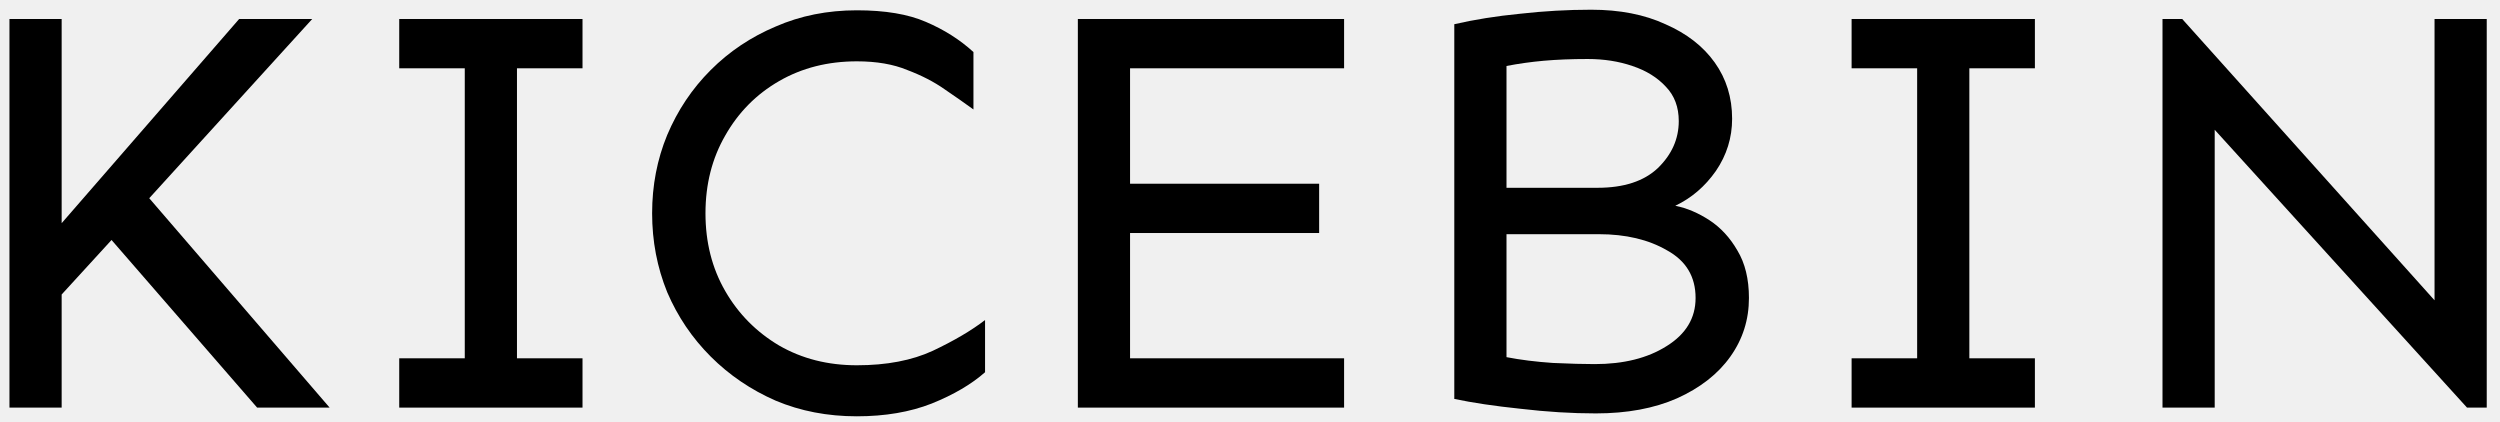
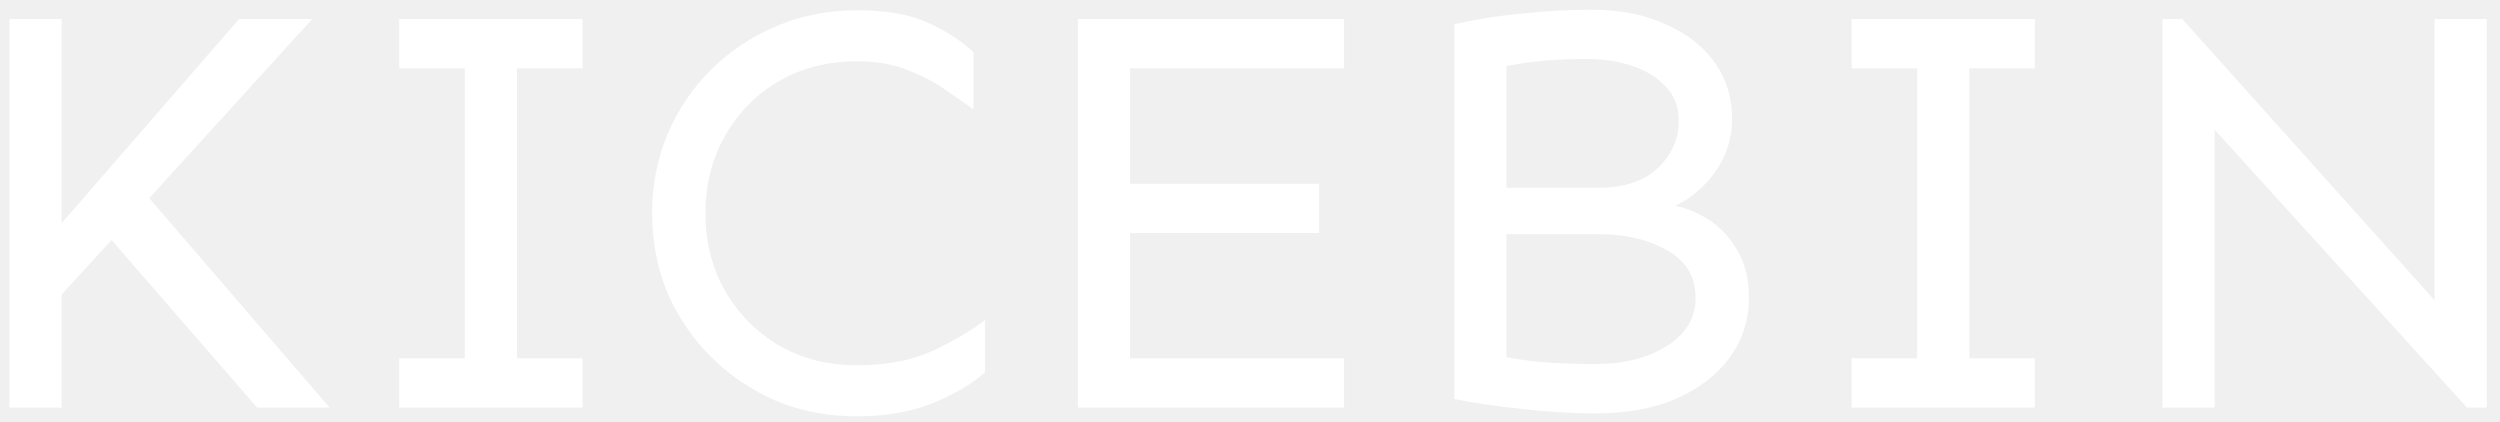
<svg xmlns="http://www.w3.org/2000/svg" width="184" height="31" viewBox="0 0 184 31" fill="none">
-   <path d="M4.538 1.398V16.425L17.601 1.398H22.98L10.984 14.589L24.261 30H18.924L8.209 17.663L4.538 21.675V30H0.696V1.398H4.538Z" fill="black" />
-   <path d="M42.873 26.371V30H29.383V26.371H34.207V5.027H29.383V1.398H42.873V5.027H38.049V26.371H42.873Z" fill="black" />
-   <path d="M63.066 0.758C65.143 0.758 66.837 1.042 68.146 1.611C69.483 2.181 70.65 2.92 71.646 3.831V8.057C71.02 7.602 70.309 7.104 69.512 6.563C68.743 6.023 67.833 5.553 66.78 5.155C65.755 4.728 64.517 4.514 63.066 4.514C60.931 4.514 59.024 4.998 57.345 5.966C55.666 6.933 54.343 8.271 53.375 9.979C52.407 11.658 51.923 13.565 51.923 15.699C51.923 17.833 52.407 19.74 53.375 21.419C54.343 23.099 55.666 24.436 57.345 25.432C59.024 26.4 60.931 26.884 63.066 26.884C65.257 26.884 67.121 26.528 68.658 25.816C70.223 25.076 71.504 24.322 72.5 23.554V27.396C71.504 28.278 70.195 29.047 68.573 29.701C66.979 30.327 65.143 30.64 63.066 30.64C60.903 30.64 58.91 30.256 57.089 29.488C55.268 28.691 53.674 27.609 52.308 26.243C50.942 24.877 49.874 23.298 49.106 21.505C48.366 19.683 47.996 17.748 47.996 15.699C47.996 13.65 48.366 11.729 49.106 9.936C49.874 8.114 50.942 6.521 52.308 5.155C53.674 3.788 55.268 2.721 57.089 1.953C58.91 1.156 60.903 0.758 63.066 0.758Z" fill="black" />
-   <path d="M97.089 13.522V17.15H83.172V26.371H98.925V30H79.33V1.398H98.925V5.027H83.172V13.522H97.089Z" fill="black" />
-   <path d="M117.111 0.715C119.217 0.715 121.038 1.071 122.575 1.782C124.14 2.465 125.35 3.404 126.204 4.6C127.057 5.795 127.484 7.175 127.484 8.741C127.484 10.135 127.086 11.416 126.289 12.583C125.492 13.721 124.496 14.575 123.301 15.144C124.155 15.315 124.994 15.671 125.819 16.211C126.645 16.752 127.328 17.492 127.869 18.431C128.438 19.37 128.722 20.537 128.722 21.932C128.722 23.525 128.267 24.963 127.356 26.243C126.446 27.524 125.136 28.549 123.429 29.317C121.75 30.057 119.758 30.427 117.452 30.427C115.688 30.427 113.838 30.313 111.903 30.085C109.996 29.886 108.374 29.644 107.036 29.36V1.782C108.516 1.441 110.124 1.184 111.86 1.014C113.624 0.814 115.375 0.715 117.111 0.715ZM116.855 4.343C115.659 4.343 114.578 4.386 113.61 4.472C112.671 4.557 111.76 4.685 110.878 4.856V13.821H117.58C119.516 13.821 120.996 13.337 122.02 12.369C123.045 11.373 123.557 10.22 123.557 8.911C123.557 7.887 123.244 7.047 122.618 6.393C121.992 5.71 121.166 5.197 120.142 4.856C119.146 4.514 118.05 4.343 116.855 4.343ZM110.878 26.286C111.903 26.485 113.041 26.628 114.293 26.713C115.545 26.77 116.57 26.798 117.367 26.798C119.501 26.798 121.266 26.357 122.66 25.475C124.083 24.593 124.795 23.412 124.795 21.932C124.795 20.366 124.098 19.2 122.703 18.431C121.337 17.634 119.658 17.236 117.666 17.236H110.878V26.286Z" fill="black" />
-   <path d="M149.768 26.371V30H136.278V26.371H141.102V5.027H136.278V1.398H149.768V5.027H144.944V26.371H149.768Z" fill="black" />
-   <path d="M183.024 1.398V30H181.572L163.002 9.552V30H159.16V1.398H160.612L179.182 22.102V1.398H183.024Z" fill="black" />
+   <path d="M4.538 1.398V16.425L17.601 1.398H22.98L10.984 14.589L24.261 30H18.924L8.209 17.663L4.538 21.675V30H0.696V1.398H4.538Z" fill="white" />
+   <path d="M42.873 26.371V30H29.383V26.371H34.207V5.027H29.383V1.398H42.873V5.027H38.049V26.371H42.873Z" fill="white" />
+   <path d="M63.066 0.758C65.143 0.758 66.837 1.042 68.146 1.611C69.483 2.181 70.65 2.92 71.646 3.831V8.057C71.02 7.602 70.309 7.104 69.512 6.563C68.743 6.023 67.833 5.553 66.78 5.155C65.755 4.728 64.517 4.514 63.066 4.514C60.931 4.514 59.024 4.998 57.345 5.966C55.666 6.933 54.343 8.271 53.375 9.979C52.407 11.658 51.923 13.565 51.923 15.699C51.923 17.833 52.407 19.74 53.375 21.419C54.343 23.099 55.666 24.436 57.345 25.432C59.024 26.4 60.931 26.884 63.066 26.884C65.257 26.884 67.121 26.528 68.658 25.816C70.223 25.076 71.504 24.322 72.5 23.554V27.396C71.504 28.278 70.195 29.047 68.573 29.701C66.979 30.327 65.143 30.64 63.066 30.64C60.903 30.64 58.91 30.256 57.089 29.488C55.268 28.691 53.674 27.609 52.308 26.243C50.942 24.877 49.874 23.298 49.106 21.505C48.366 19.683 47.996 17.748 47.996 15.699C47.996 13.65 48.366 11.729 49.106 9.936C49.874 8.114 50.942 6.521 52.308 5.155C53.674 3.788 55.268 2.721 57.089 1.953C58.91 1.156 60.903 0.758 63.066 0.758Z" fill="white" />
+   <path d="M97.089 13.522V17.15H83.172V26.371H98.925V30H79.33V1.398H98.925V5.027H83.172V13.522H97.089Z" fill="white" />
+   <path d="M117.111 0.715C119.217 0.715 121.038 1.071 122.575 1.782C124.14 2.465 125.35 3.404 126.204 4.6C127.057 5.795 127.484 7.175 127.484 8.741C127.484 10.135 127.086 11.416 126.289 12.583C125.492 13.721 124.496 14.575 123.301 15.144C124.155 15.315 124.994 15.671 125.819 16.211C126.645 16.752 127.328 17.492 127.869 18.431C128.438 19.37 128.722 20.537 128.722 21.932C128.722 23.525 128.267 24.963 127.356 26.243C126.446 27.524 125.136 28.549 123.429 29.317C121.75 30.057 119.758 30.427 117.452 30.427C115.688 30.427 113.838 30.313 111.903 30.085C109.996 29.886 108.374 29.644 107.036 29.36V1.782C108.516 1.441 110.124 1.184 111.86 1.014C113.624 0.814 115.375 0.715 117.111 0.715ZM116.855 4.343C115.659 4.343 114.578 4.386 113.61 4.472C112.671 4.557 111.76 4.685 110.878 4.856V13.821H117.58C119.516 13.821 120.996 13.337 122.02 12.369C123.045 11.373 123.557 10.22 123.557 8.911C123.557 7.887 123.244 7.047 122.618 6.393C121.992 5.71 121.166 5.197 120.142 4.856C119.146 4.514 118.05 4.343 116.855 4.343ZM110.878 26.286C111.903 26.485 113.041 26.628 114.293 26.713C115.545 26.77 116.57 26.798 117.367 26.798C119.501 26.798 121.266 26.357 122.66 25.475C124.083 24.593 124.795 23.412 124.795 21.932C124.795 20.366 124.098 19.2 122.703 18.431C121.337 17.634 119.658 17.236 117.666 17.236H110.878V26.286Z" fill="white" />
+   <path d="M149.768 26.371V30H136.278V26.371H141.102V5.027H136.278V1.398H149.768V5.027H144.944V26.371H149.768Z" fill="white" />
+   <path d="M183.024 1.398V30H181.572L163.002 9.552V30H159.16V1.398H160.612L179.182 22.102V1.398H183.024Z" fill="white" />
</svg>
